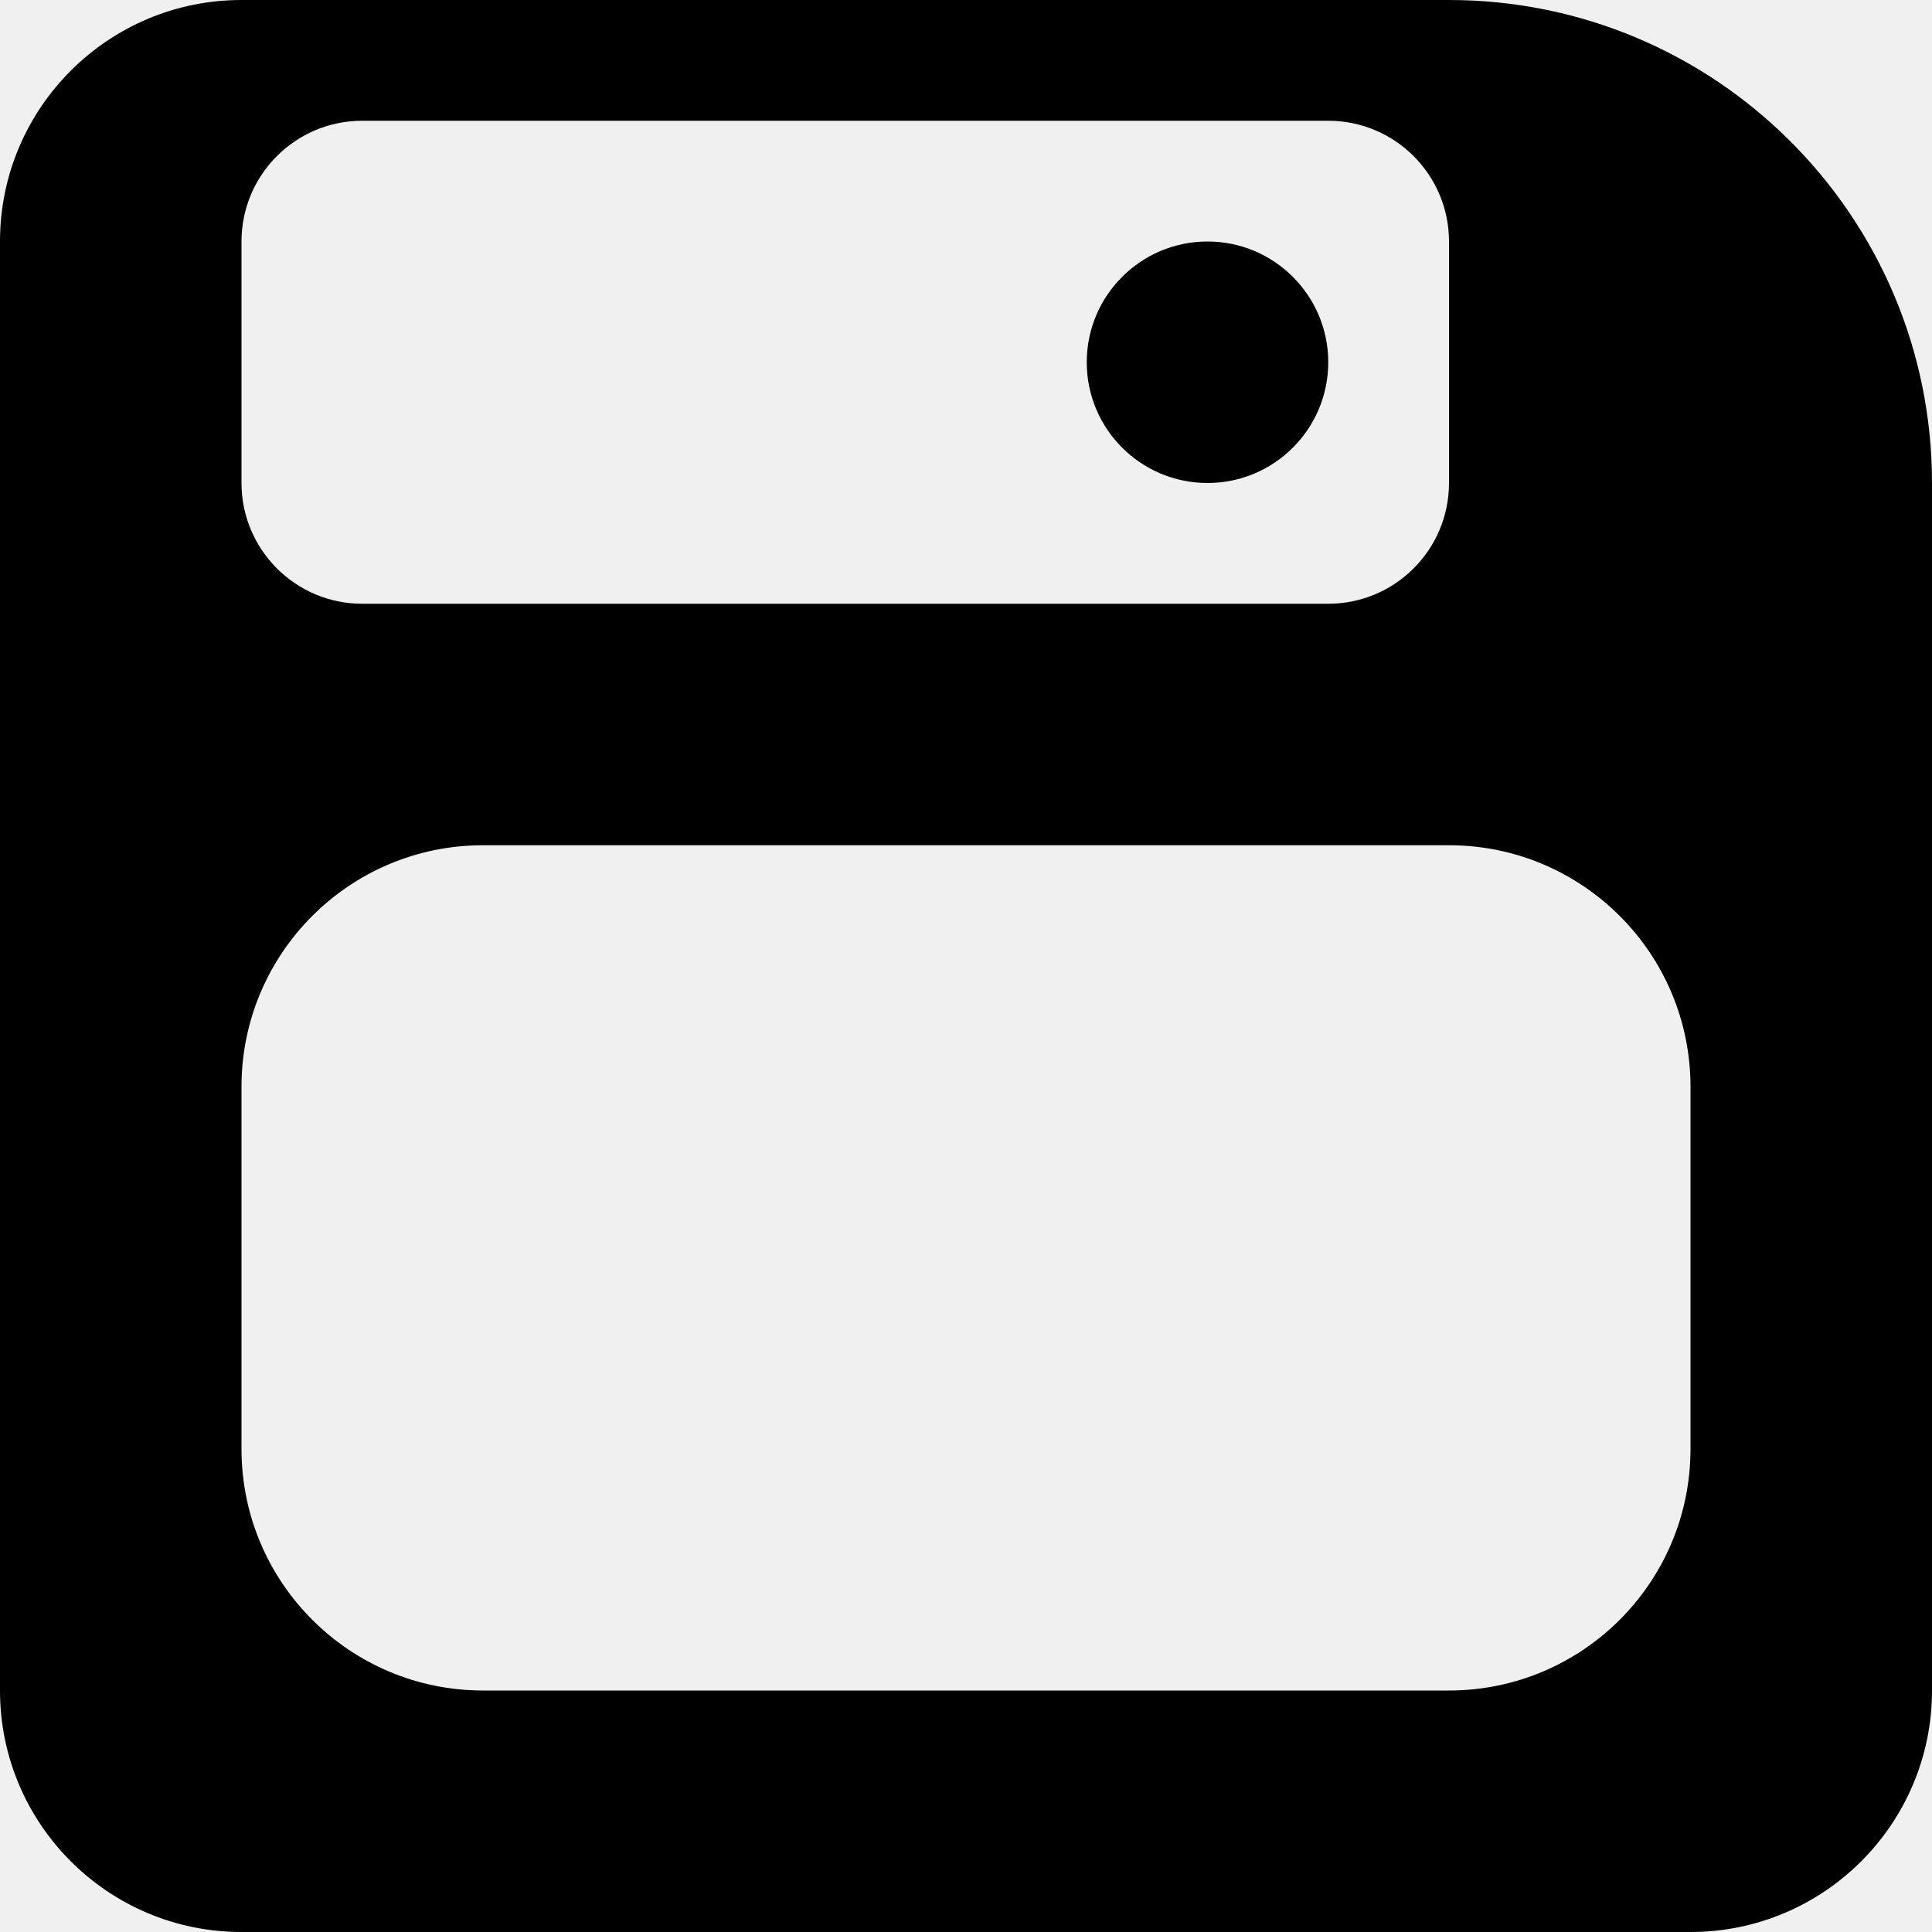
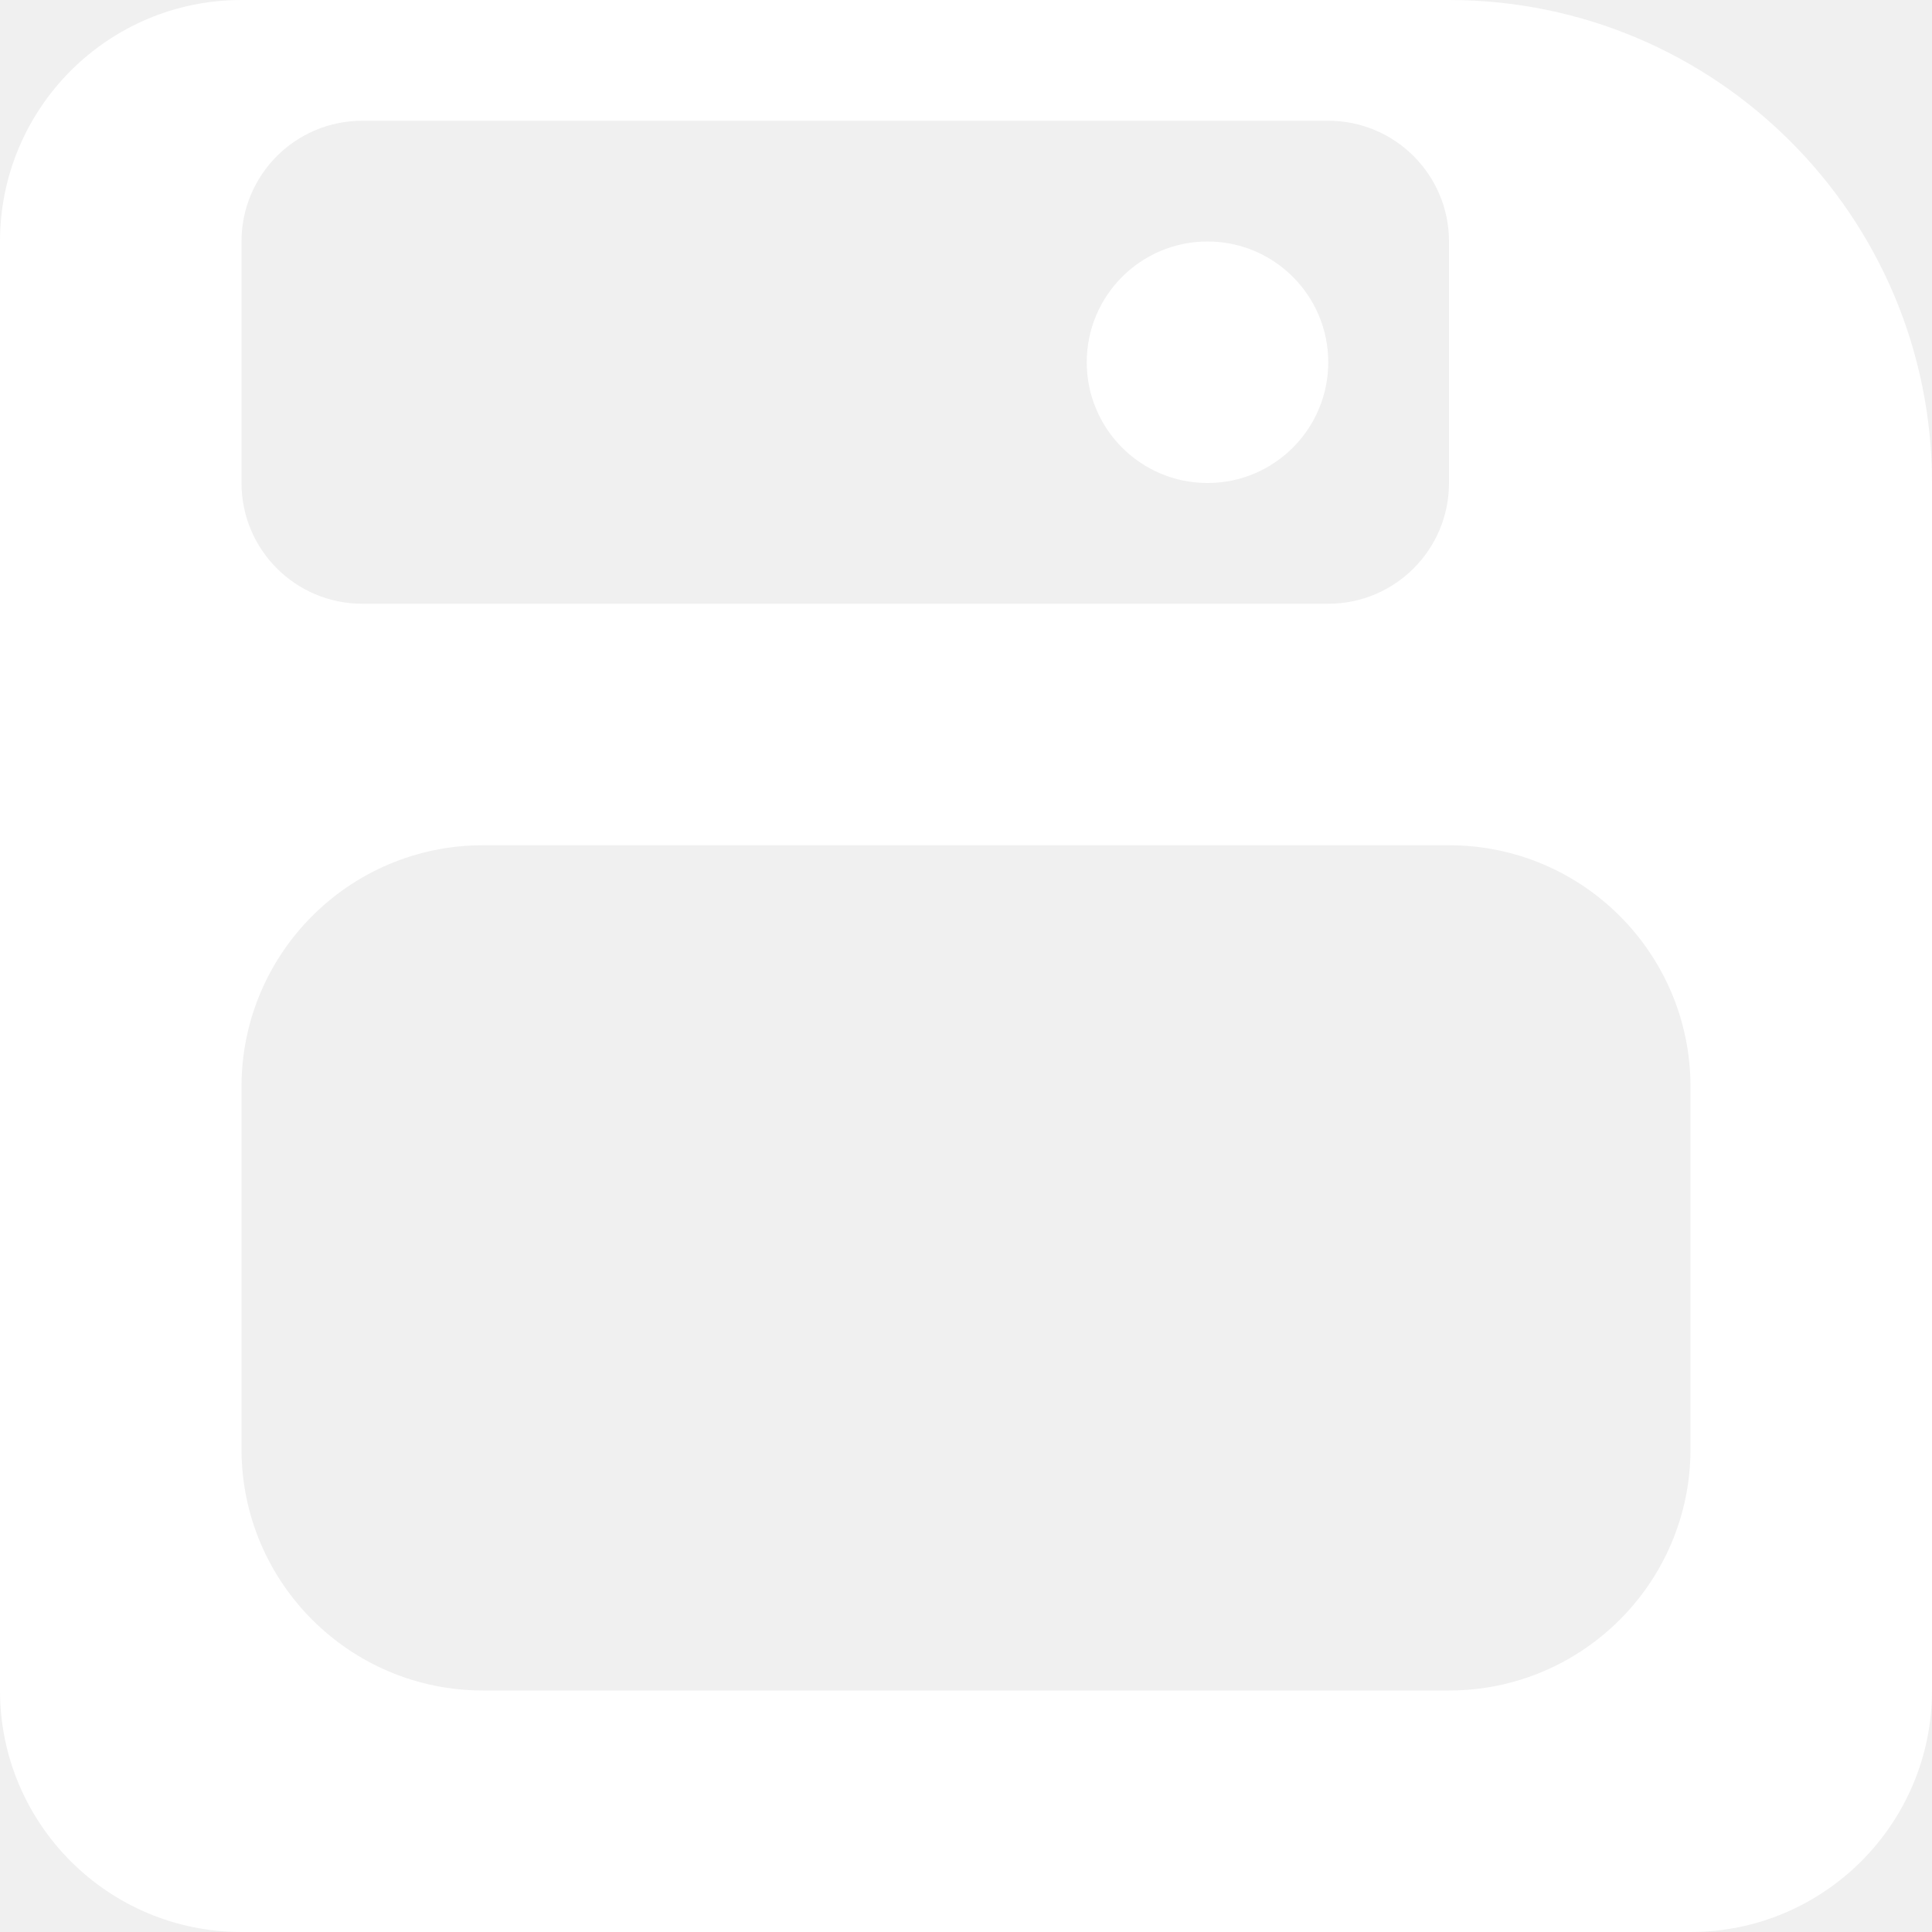
<svg xmlns="http://www.w3.org/2000/svg" viewBox="0 0 8 8">
-   <path d="M 1 0 A 1 1 0 0 0 0 1 L 0 7 A 1 1 0 0 0 1 8 L 7 8 A 1 1 0 0 0 8 7 L 8 2 A 2 2 0 0 0 6 0 L 1 0 M 1.5 2.5 A 0.5 0.5 0 0 1 1 2 L 1 1 A 0.5 0.5 0 0 1 1.5 0.5 L 5.5 0.5 A 0.5 0.5 0 0 1 6 1 L 6 2 A 0.5 0.5 0 0 1 5.5 2.5 L 1.5 2.5 M 2 7 A 1 1 0 0 1 1 6 L 1 4.5 A 1 1 0 0 1 2 3.5 L 6 3.5 A 1 1 0 0 1 7 4.5 L 7 6 A 1 1 0 0 1 6 7 L 2 7 M 5 1 A 0.5 0.5 0 0 0 5 2 A 0.5 0.5 0 0 0 5 1" fill="#000" />
+   <path d="M 1 0 A 1 1 0 0 0 0 1 L 0 7 A 1 1 0 0 0 1 8 L 7 8 A 1 1 0 0 0 8 7 L 8 2 A 2 2 0 0 0 6 0 L 1 0 M 1.5 2.5 A 0.5 0.5 0 0 1 1 2 L 1 1 A 0.5 0.5 0 0 1 1.5 0.5 L 5.5 0.5 A 0.5 0.5 0 0 1 6 1 L 6 2 A 0.5 0.5 0 0 1 5.5 2.5 L 1.5 2.5 M 2 7 A 1 1 0 0 1 1 6 L 1 4.5 A 1 1 0 0 1 2 3.5 L 6 3.5 A 1 1 0 0 1 7 4.5 L 7 6 A 1 1 0 0 1 6 7 L 2 7 M 5 1 A 0.5 0.5 0 0 0 5 2 A 0.5 0.5 0 0 0 5 1" fill="#fff" />
</svg>
